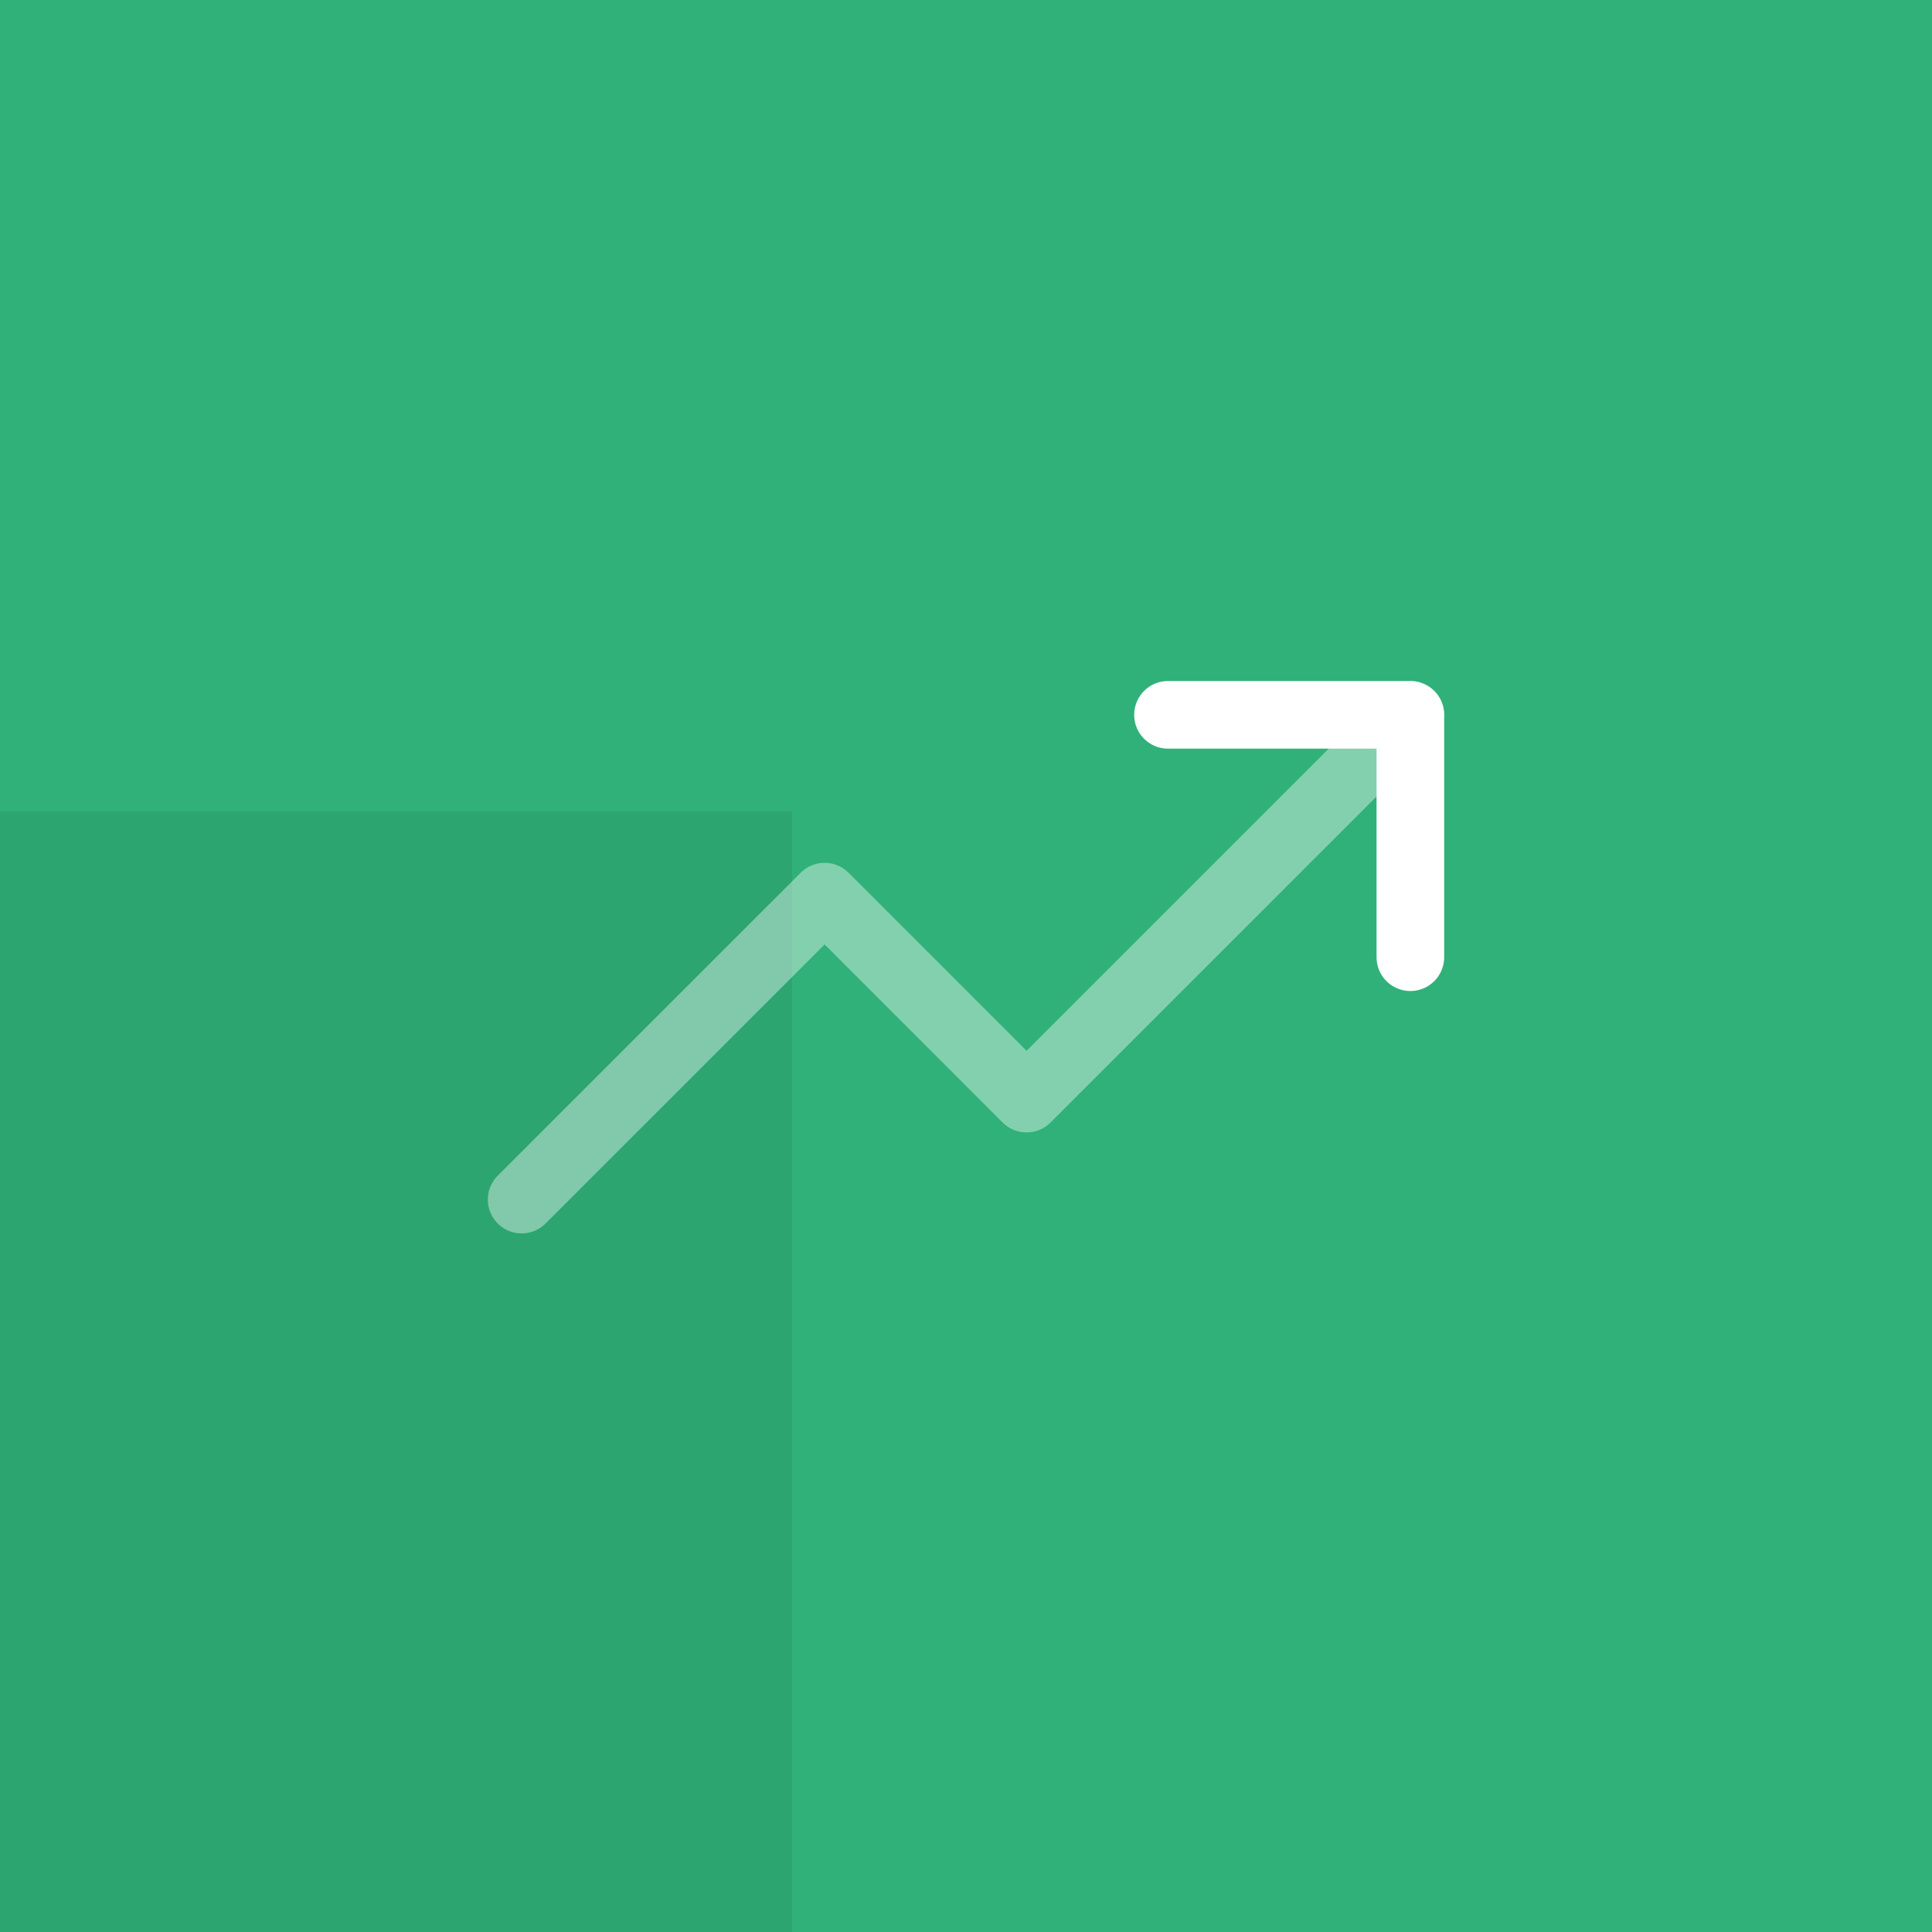
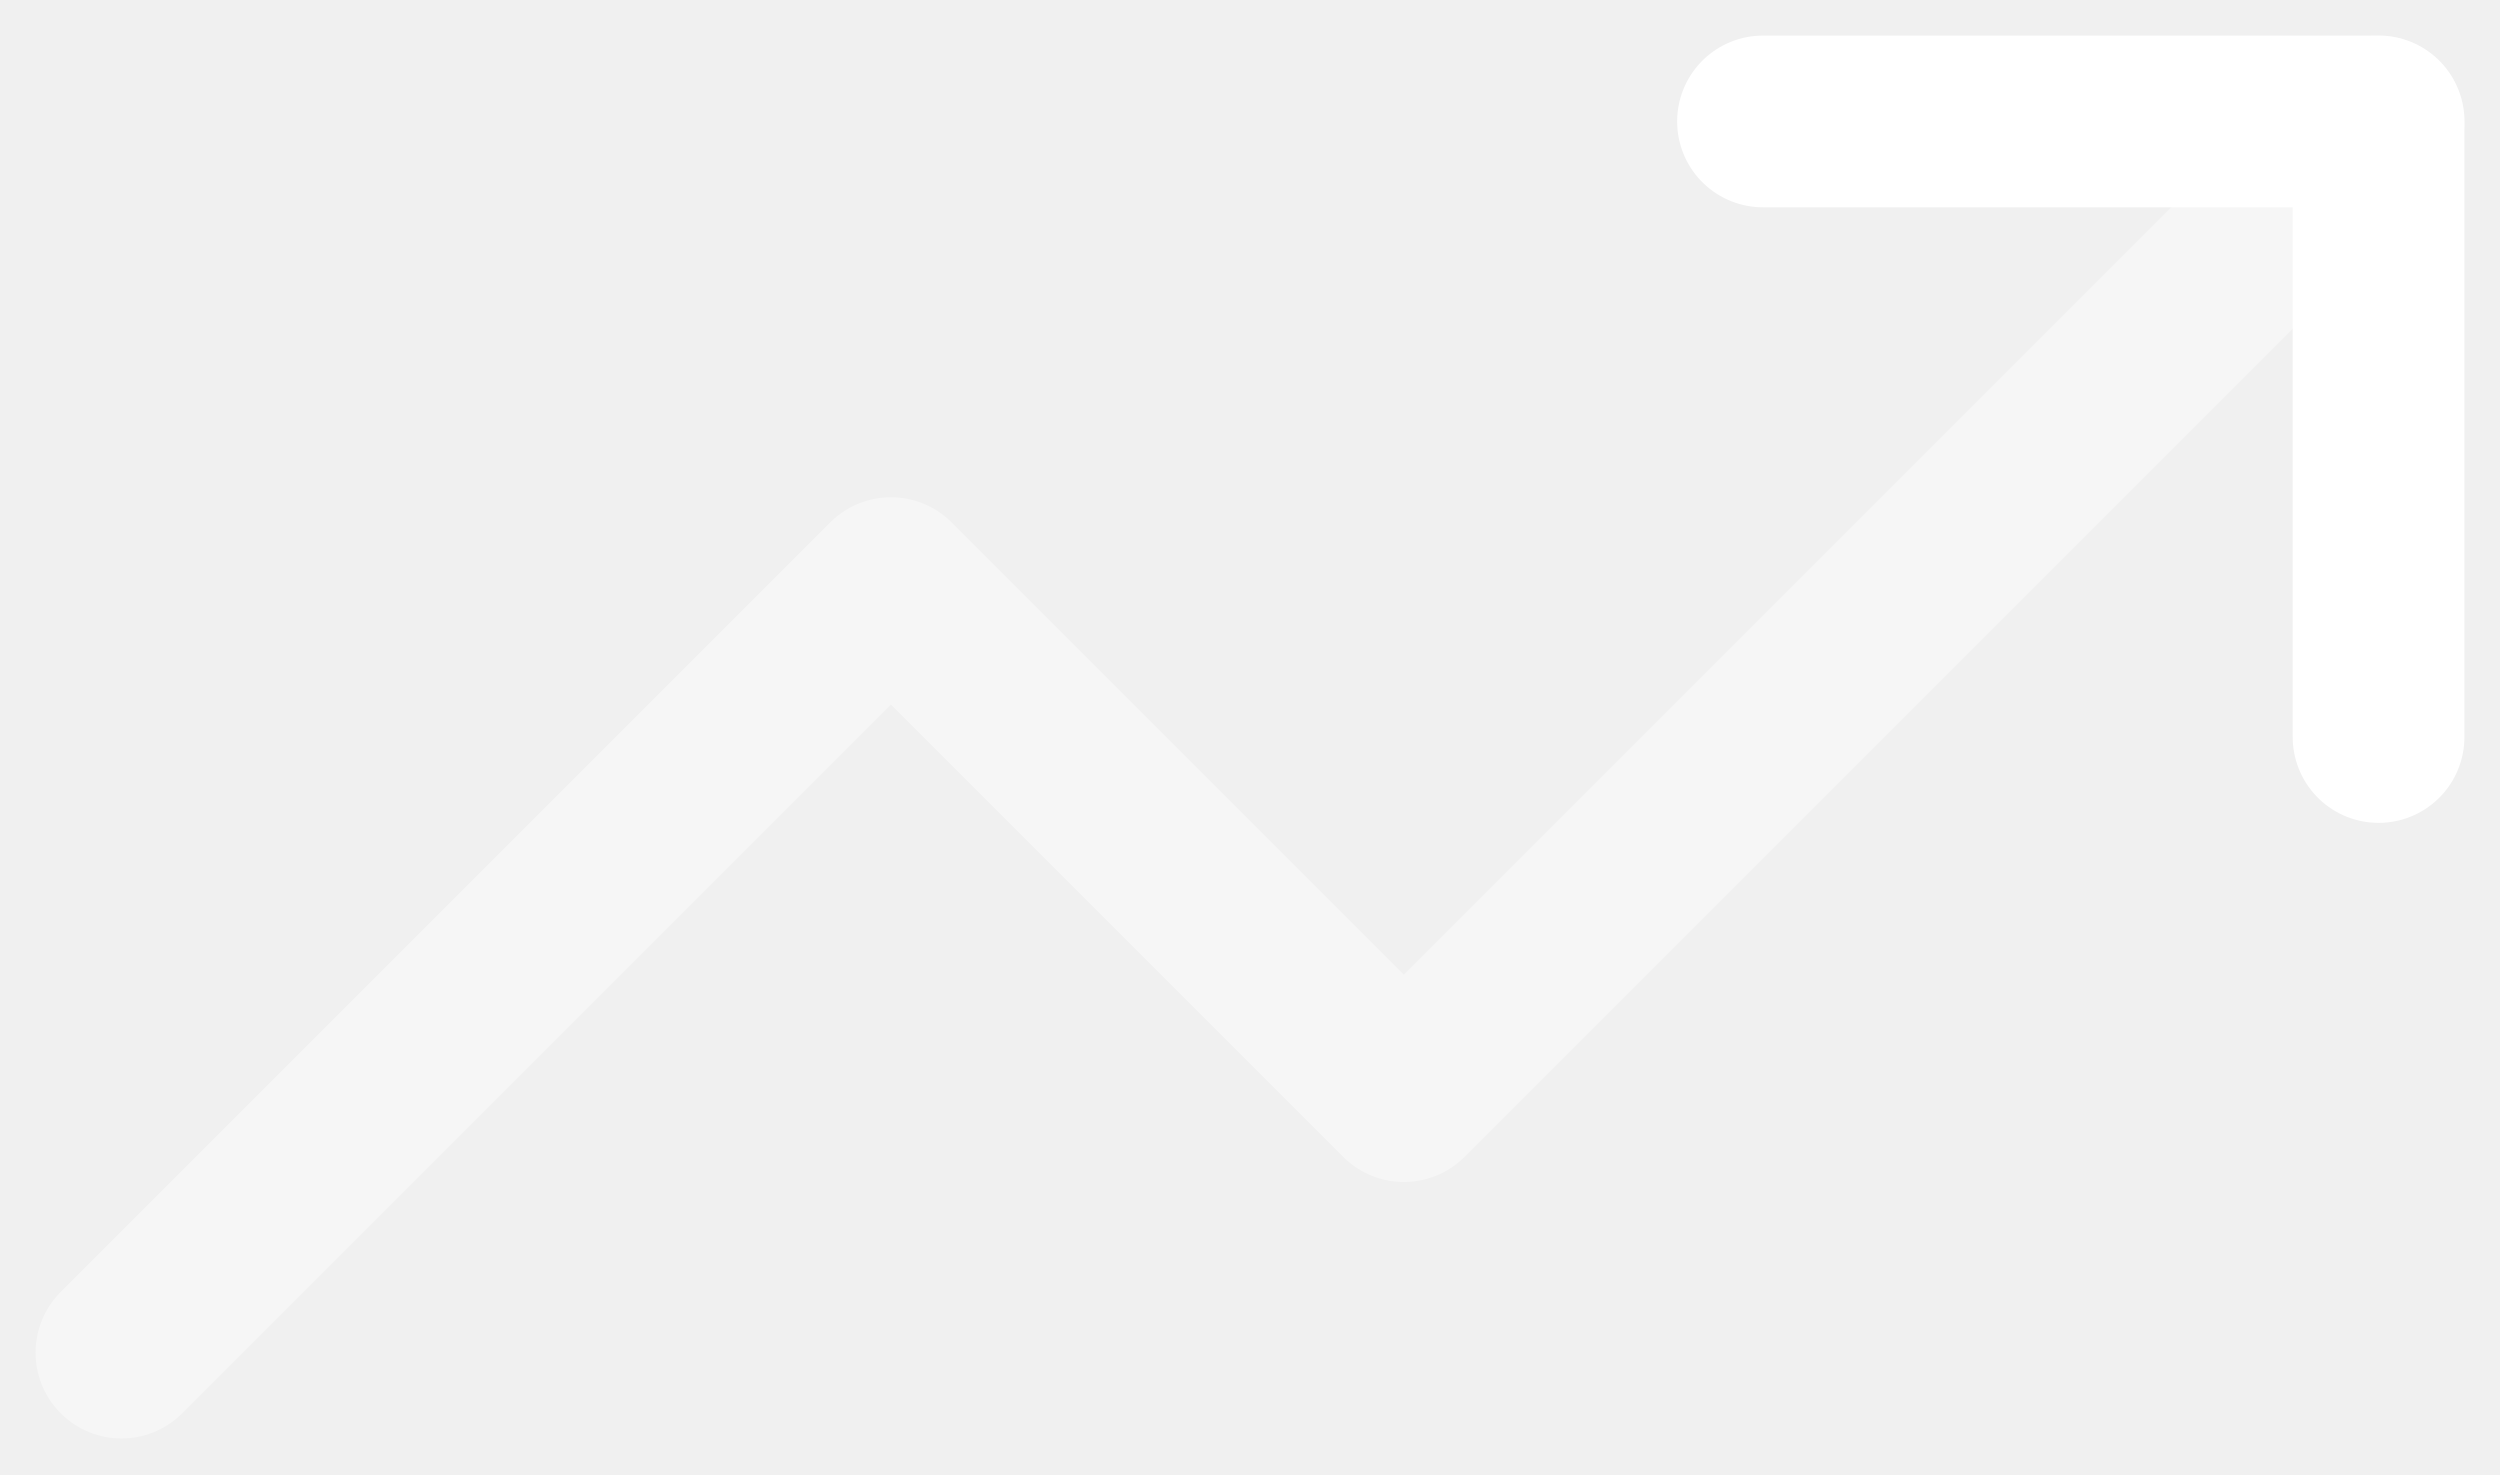
- <svg xmlns="http://www.w3.org/2000/svg" id="Group_14" data-name="Group 14" width="100" height="100" viewBox="0 0 100 100">
-   <rect id="Rectangle" width="100" height="100" fill="#30b179" />
-   <rect id="Rectangle-2" data-name="Rectangle" width="41" height="58" transform="translate(0 42)" opacity="0.07" />
-   <path id="Path" d="M46,0,26.136,19.864,15.682,9.409,0,25.091" transform="translate(27 37)" fill="none" stroke="#fff" stroke-linecap="round" stroke-linejoin="round" stroke-miterlimit="10" stroke-width="3.5" opacity="0.4" />
-   <path id="Path-2" data-name="Path" d="M0,0H12.545V12.545" transform="translate(60.455 37)" fill="none" stroke="#fff" stroke-linecap="round" stroke-linejoin="round" stroke-miterlimit="10" stroke-width="3.5" />
+ <svg xmlns="http://www.w3.org/2000/svg" width="50.95" height="30.041" viewBox="0 0 50.95 30.041">
+   <g id="Group_7" data-name="Group 7" transform="translate(2.475 2.475)">
+     <path id="Path" d="M46,0,26.136,19.864,15.682,9.409,0,25.091" transform="translate(0 0)" fill="none" stroke="#fff" stroke-linecap="round" stroke-linejoin="round" stroke-miterlimit="10" stroke-width="3.5" opacity="0.4" />
+     <path id="Path-2" data-name="Path" d="M0,0H12.545V12.545" transform="translate(33.455 0)" fill="none" stroke="#fff" stroke-linecap="round" stroke-linejoin="round" stroke-miterlimit="10" stroke-width="3.5" />
+   </g>
</svg>
